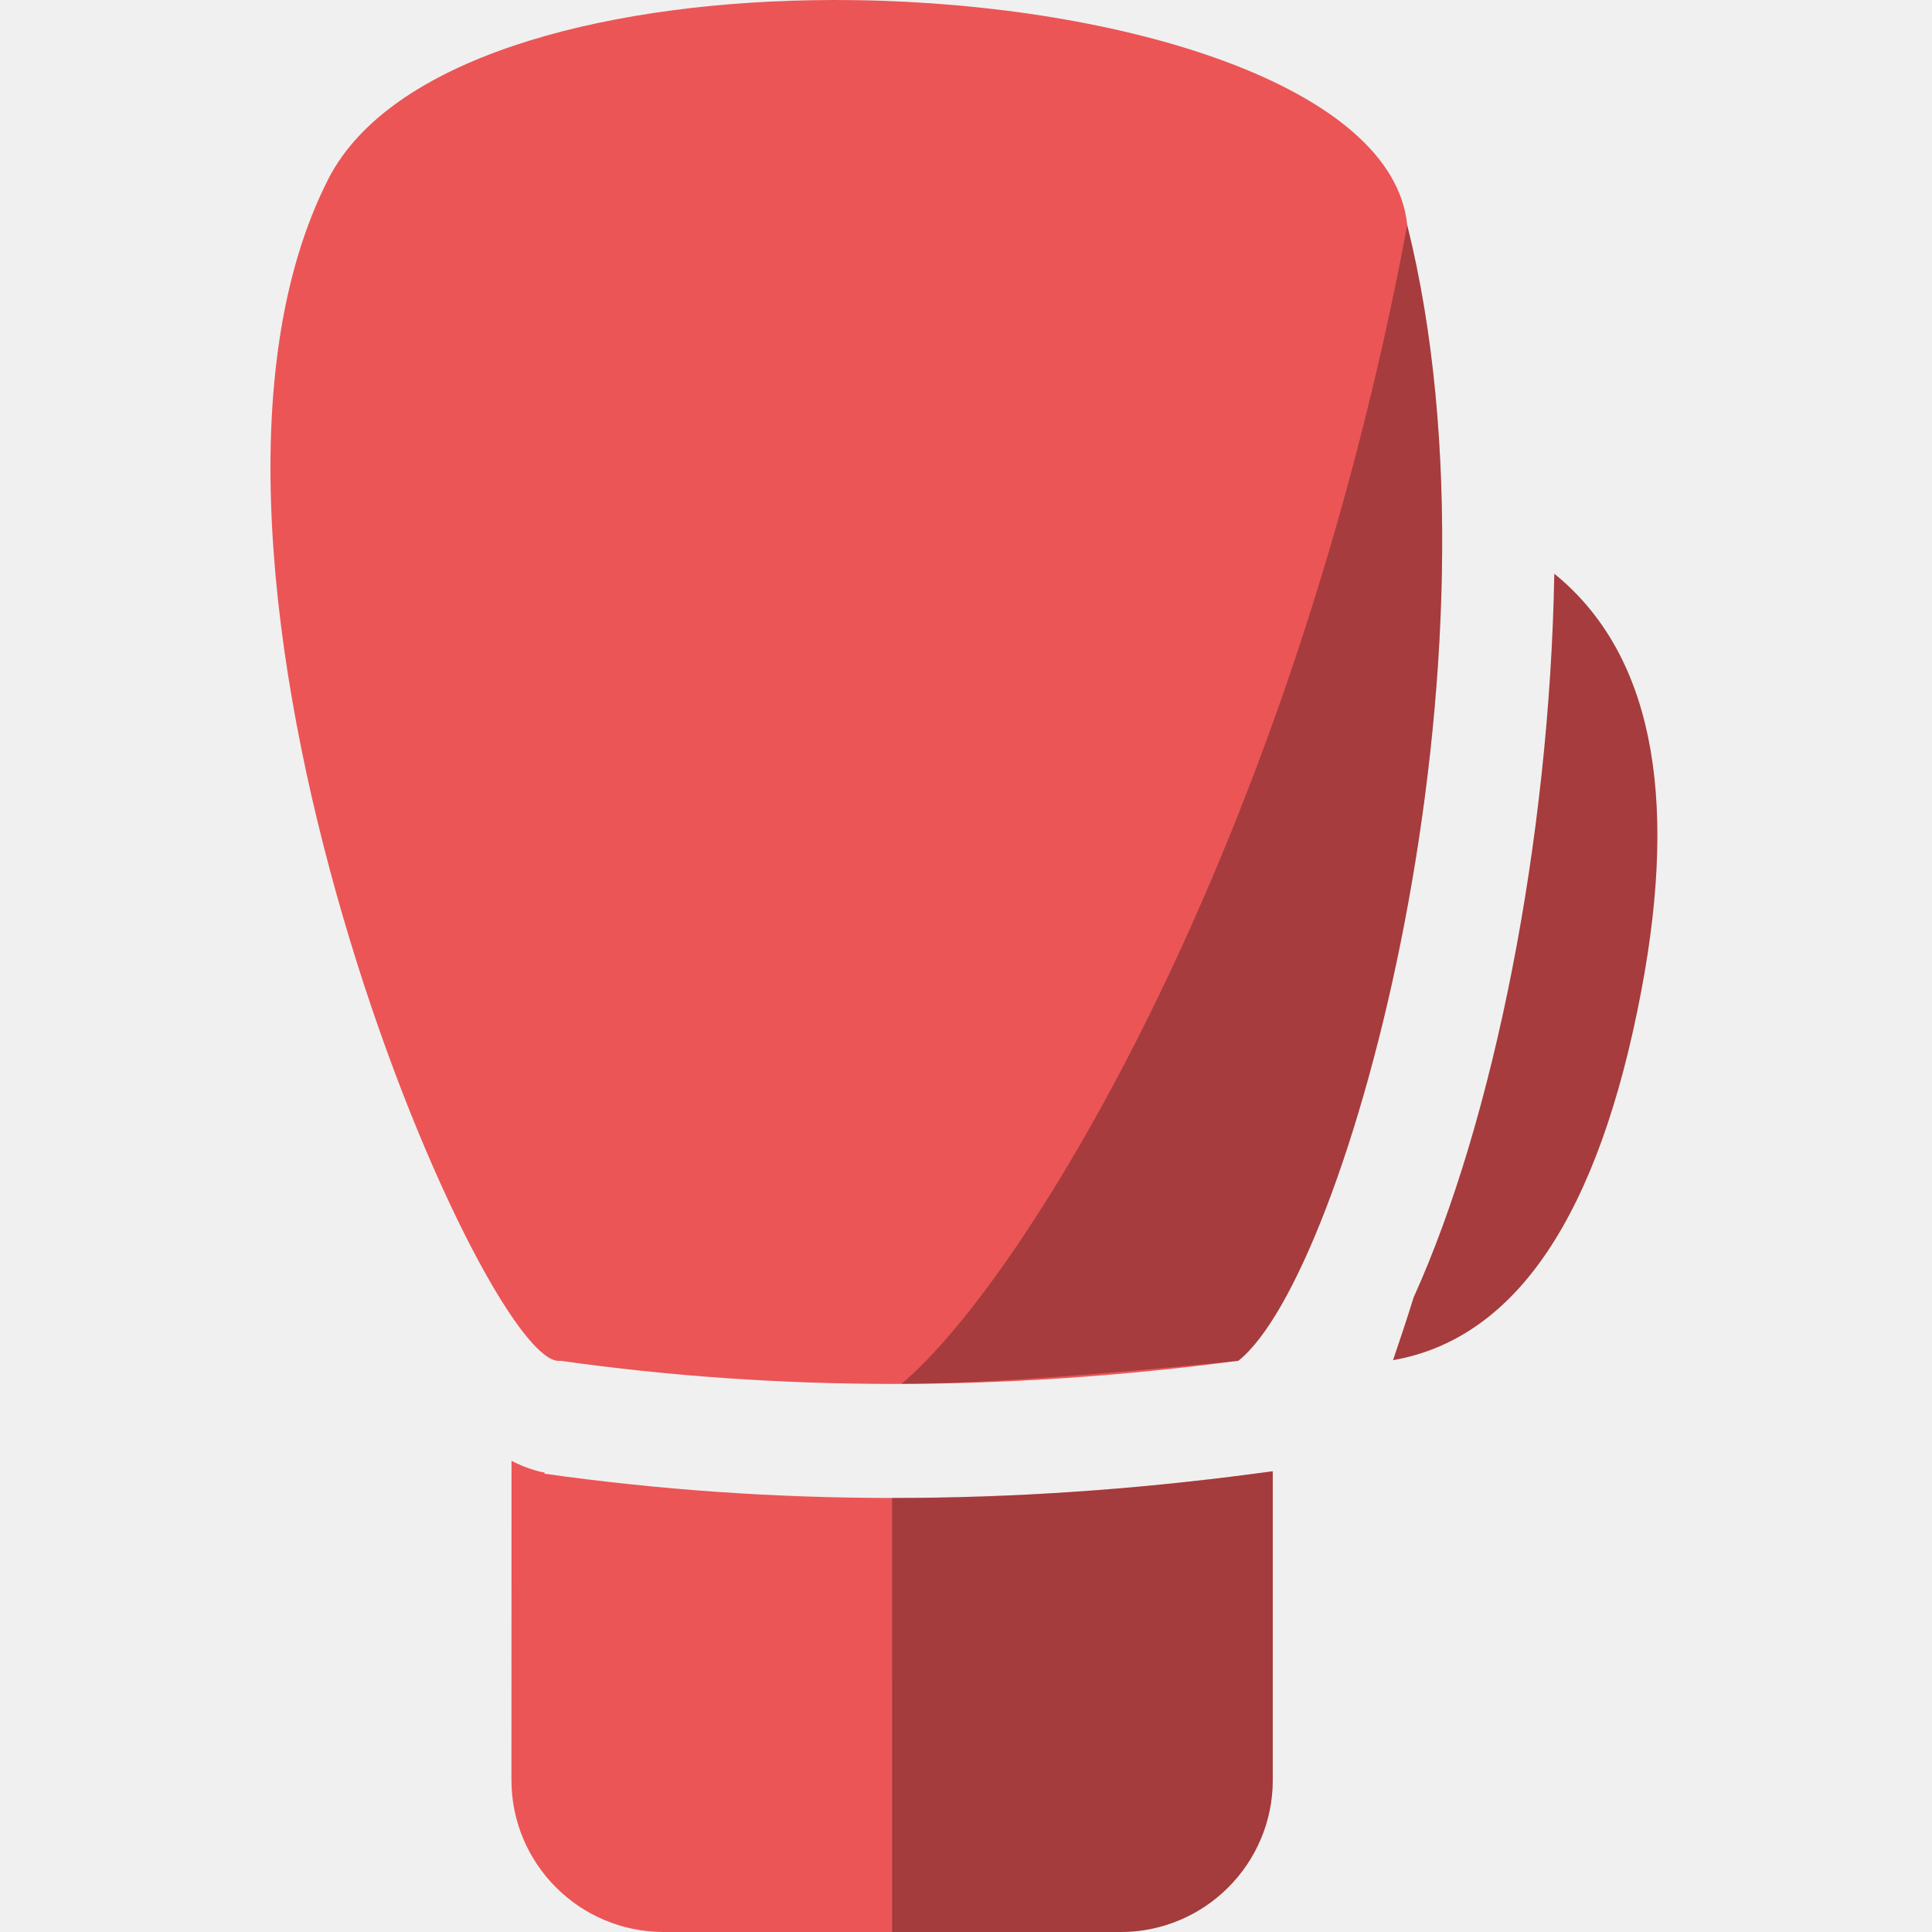
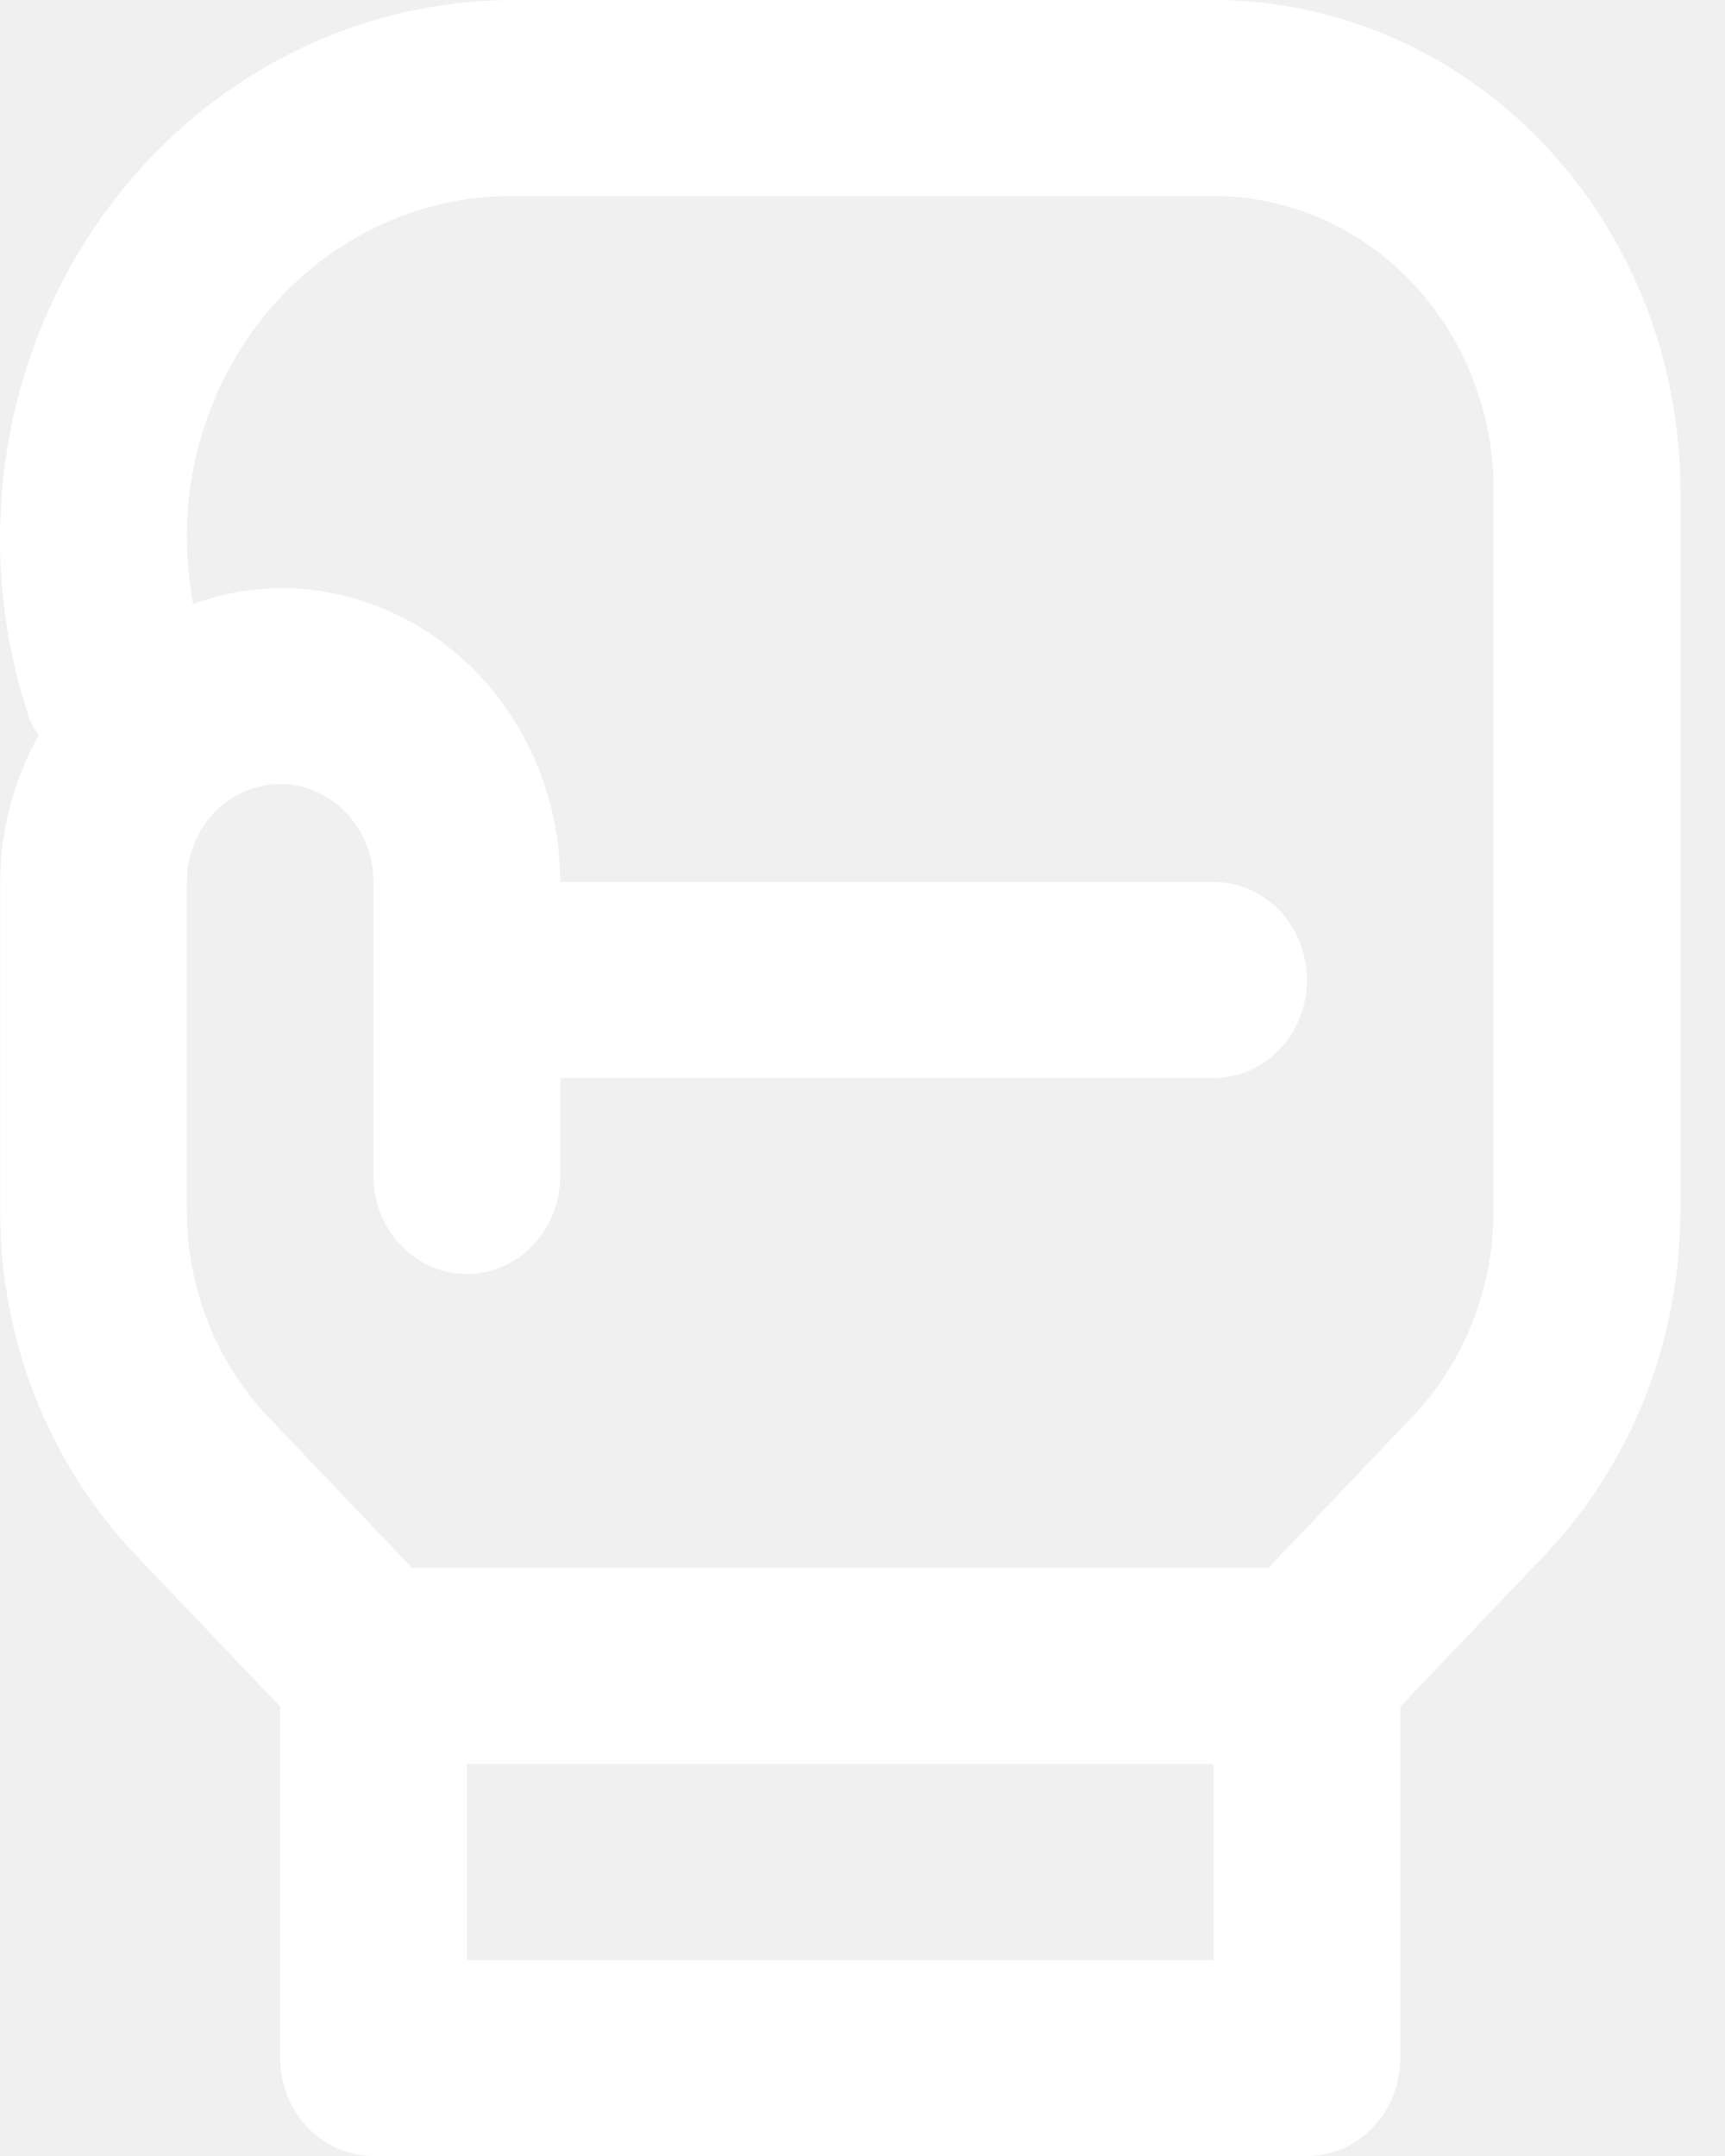
- <svg xmlns="http://www.w3.org/2000/svg" width="50" height="50" viewBox="0 0 50 50">
-   <g fill="none" fill-rule="evenodd" transform="translate(7)">
-     <path fill="#EB5556" d="M6.238,37.806 C6.5,37.941 6.763,38.039 7.025,38.098 L7.093,38.108 L7.089,38.139 C13.007,38.976 19.124,38.976 25.435,38.143 L25.939,38.075 L25.939,46.065 C25.939,48.238 24.175,50 21.999,50 L10.177,50 C8.001,50 6.236,48.238 6.236,46.065 L6.238,37.806 Z" />
-     <path fill="#000" d="M25.938,38.077 L25.939,46.065 C25.939,48.238 24.175,50 21.999,50 L16.088,50 L16.087,38.767 C19.154,38.769 22.27,38.561 25.435,38.143 L25.938,38.077 Z" opacity=".301" />
-     <path fill="#A63C3D" d="M35.476,25.649 C34.375,31.459 32.234,34.643 29.052,35.201 C29.237,34.661 29.415,34.12 29.584,33.578 C31.652,29.013 33.106,21.729 33.225,14.847 C35.707,16.864 36.458,20.465 35.476,25.649 Z" />
-     <path fill="#EB5556" d="M14.571,0 L15.149,0.004 C22.092,0.106 29.06,2.236 29.419,5.825 C32.218,17.049 27.888,32.972 25.047,35.217 C18.999,36.015 13.151,36.015 7.504,35.217 C5.54,35.522 -3.539,14.475 1.507,4.612 C3.101,1.542 8.419,0.106 13.993,0.006 L14.571,0 Z" />
-     <path fill="#000" d="M29.419,5.825 C32.218,17.049 27.888,32.972 25.047,35.217 C21.141,35.61 18.235,35.809 16.33,35.815 C19.547,33.112 26.427,21.889 29.419,5.825 Z" opacity=".295" />
-   </g>
+ <svg xmlns="http://www.w3.org/2000/svg" width="36" height="45" viewBox="0 0 36 45" fill="none">
+   <path d="M25.328 3.81656e-07H10.717C9.003 -0 7.313 0.431 5.791 1.258C4.268 2.085 2.957 3.284 1.967 4.753C0.977 6.223 0.337 7.92 0.102 9.703C-0.134 11.486 0.041 13.302 0.613 14.999C0.666 15.123 0.731 15.24 0.807 15.349C0.285 16.276 0.007 17.332 0.003 18.409V25.247C-0.001 26.591 0.249 27.922 0.739 29.163C1.228 30.405 1.948 31.532 2.855 32.48L5.847 35.62V42.955C5.847 43.497 6.052 44.017 6.418 44.401C6.783 44.785 7.278 45 7.795 45H27.276C27.792 45 28.288 44.785 28.653 44.401C29.018 44.017 29.224 43.497 29.224 42.955V35.62L32.216 32.48C33.123 31.532 33.842 30.405 34.332 29.163C34.821 27.922 35.071 26.591 35.068 25.247V10.227C35.065 7.516 34.037 4.916 32.212 2.999C30.386 1.082 27.91 0.003 25.328 3.81656e-07ZM25.328 40.909H9.743V36.818H25.328V40.909ZM31.172 25.247C31.174 26.053 31.024 26.852 30.73 27.597C30.437 28.342 30.005 29.019 29.461 29.587L26.469 32.727H8.601L5.609 29.587C5.065 29.019 4.634 28.342 4.34 27.597C4.047 26.852 3.897 26.053 3.899 25.247V18.409C3.899 17.867 4.104 17.346 4.469 16.963C4.835 16.579 5.33 16.364 5.847 16.364C6.364 16.364 6.859 16.579 7.224 16.963C7.59 17.346 7.795 17.867 7.795 18.409V24.546C7.795 25.088 8 25.608 8.366 25.992C8.731 26.375 9.226 26.591 9.743 26.591C10.26 26.591 10.755 26.375 11.12 25.992C11.486 25.608 11.691 25.088 11.691 24.546V22.5H25.328C25.844 22.5 26.34 22.285 26.705 21.901C27.07 21.517 27.276 20.997 27.276 20.454C27.276 19.912 27.07 19.392 26.705 19.008C26.34 18.625 25.844 18.409 25.328 18.409H11.691C11.691 16.782 11.075 15.221 9.979 14.07C8.883 12.919 7.397 12.273 5.847 12.273C5.229 12.281 4.616 12.394 4.031 12.606C3.833 11.57 3.857 10.5 4.102 9.475C4.347 8.45 4.806 7.495 5.446 6.68C6.086 5.864 6.892 5.209 7.803 4.761C8.715 4.313 9.711 4.084 10.717 4.091H25.328C26.877 4.091 28.364 4.737 29.46 5.888C30.556 7.039 31.172 8.6 31.172 10.227V25.247Z" fill="white" />
</svg>
